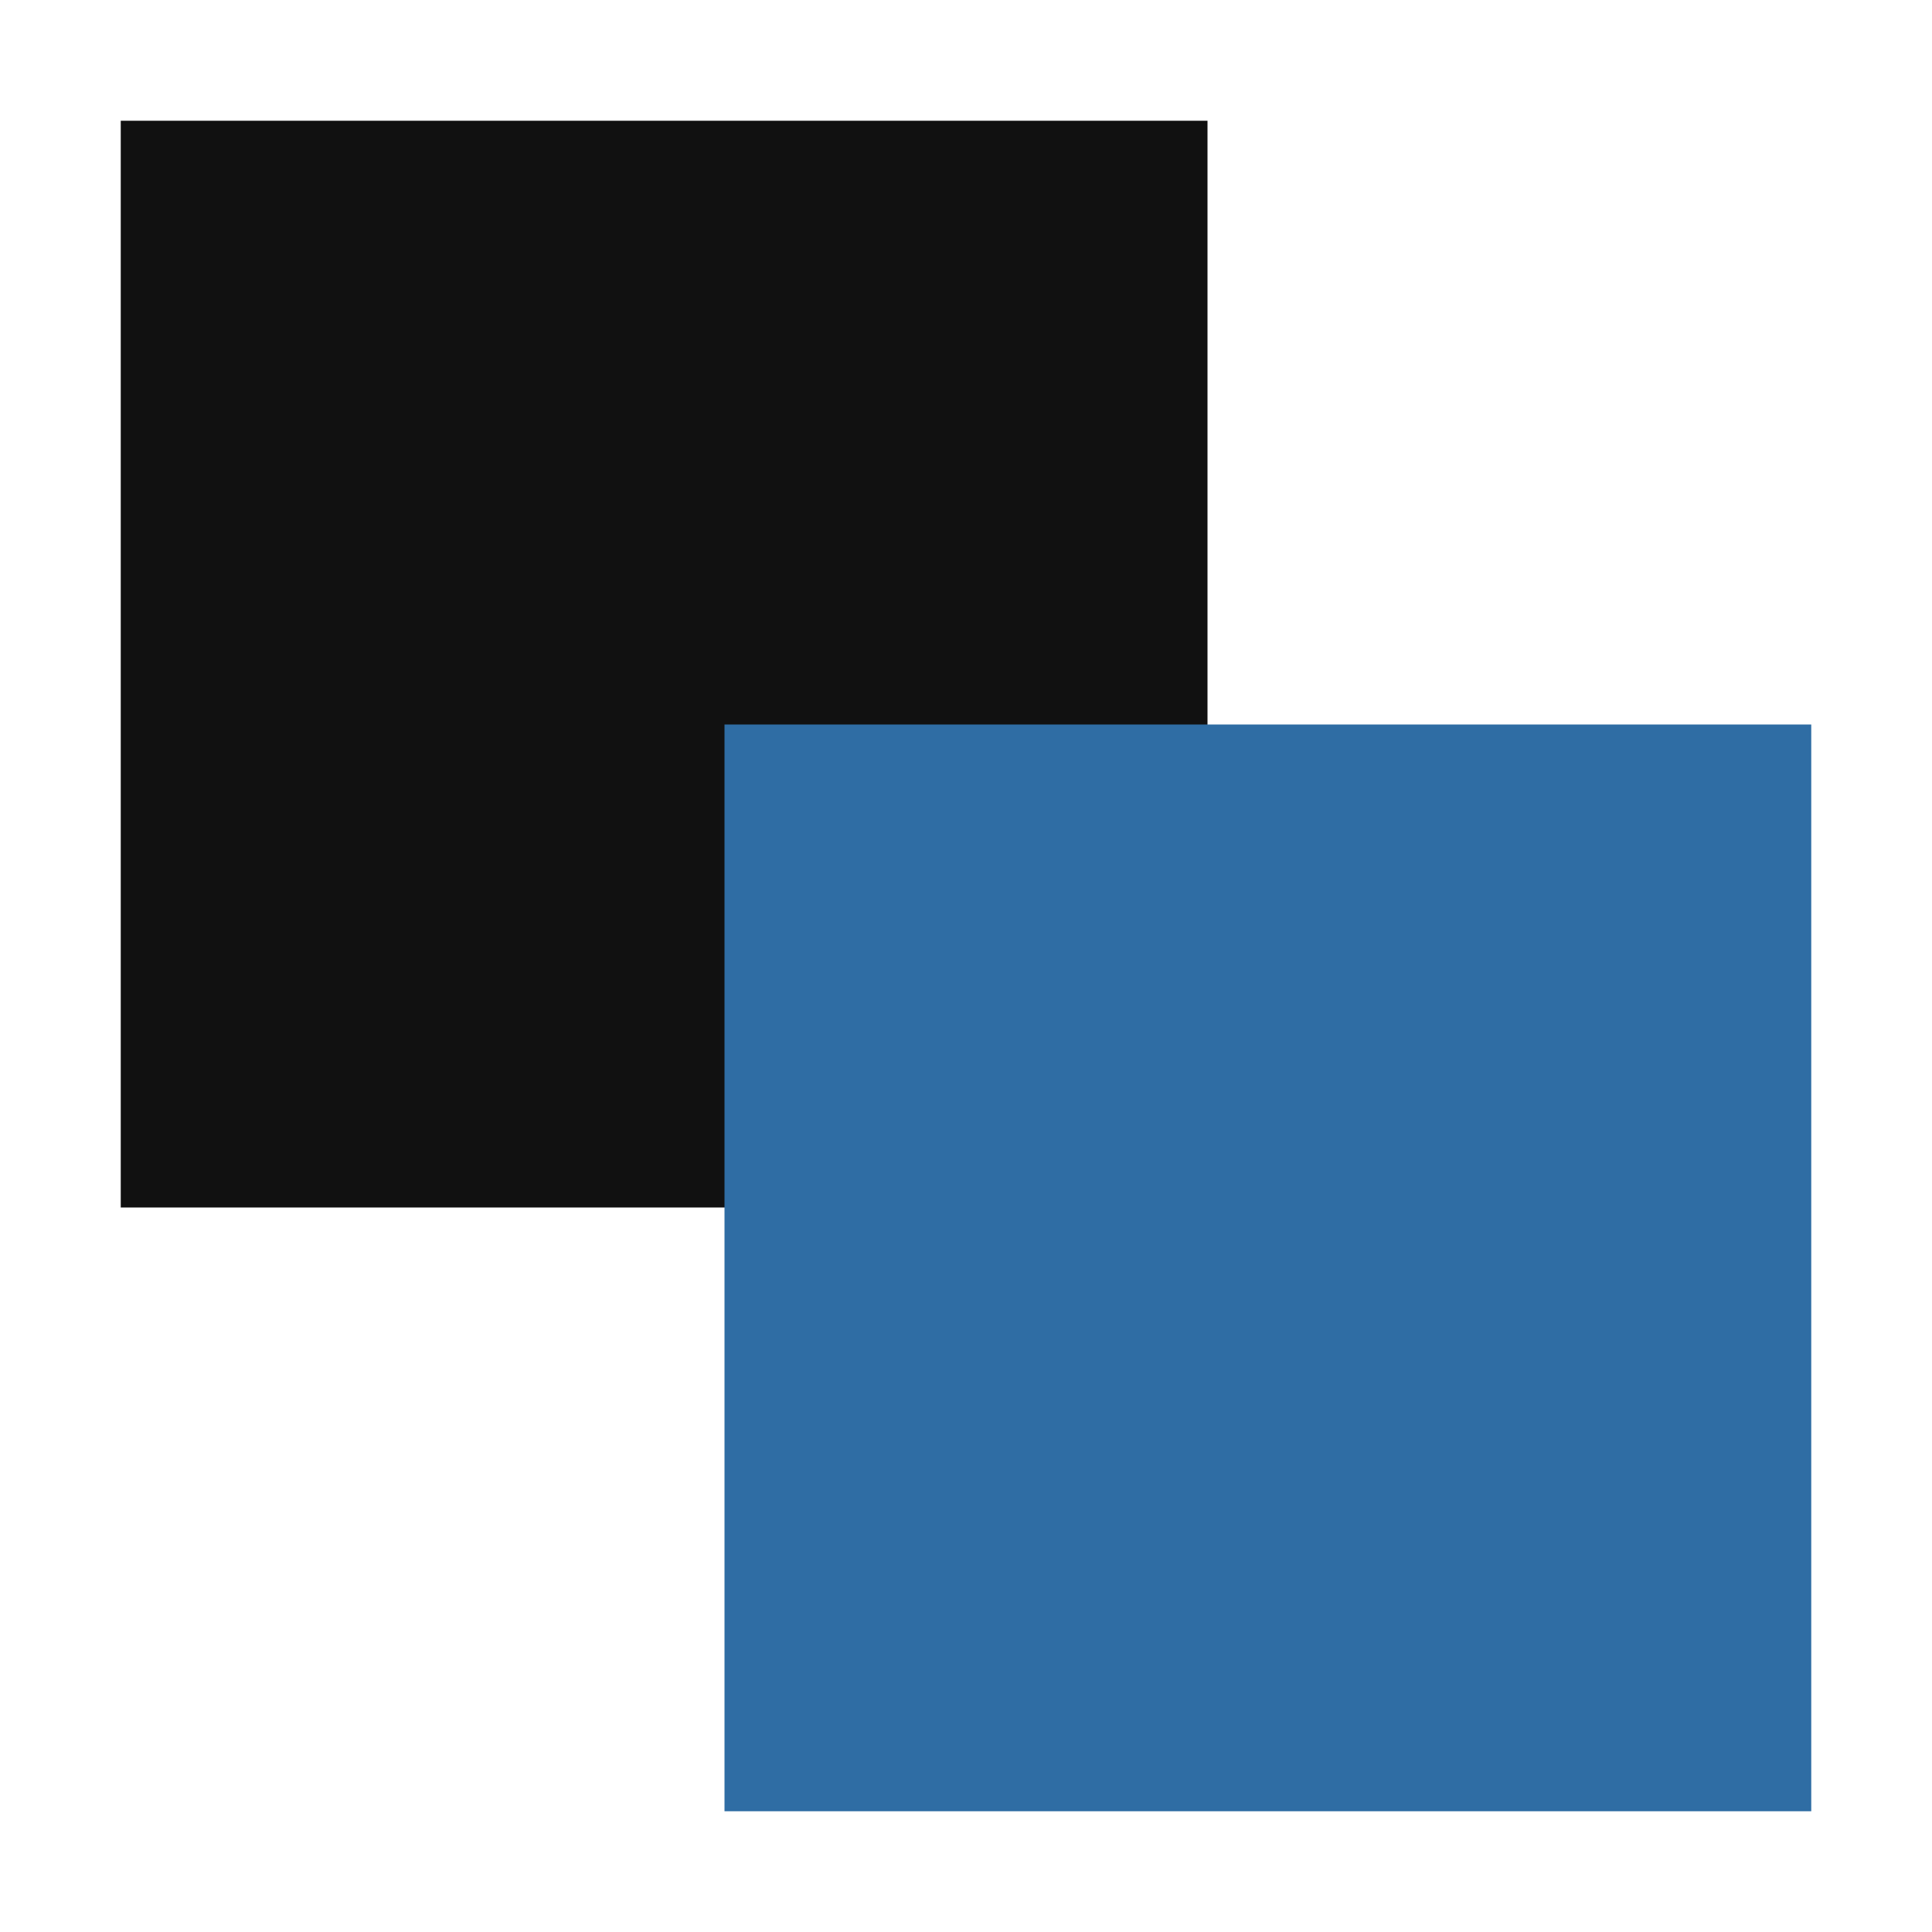
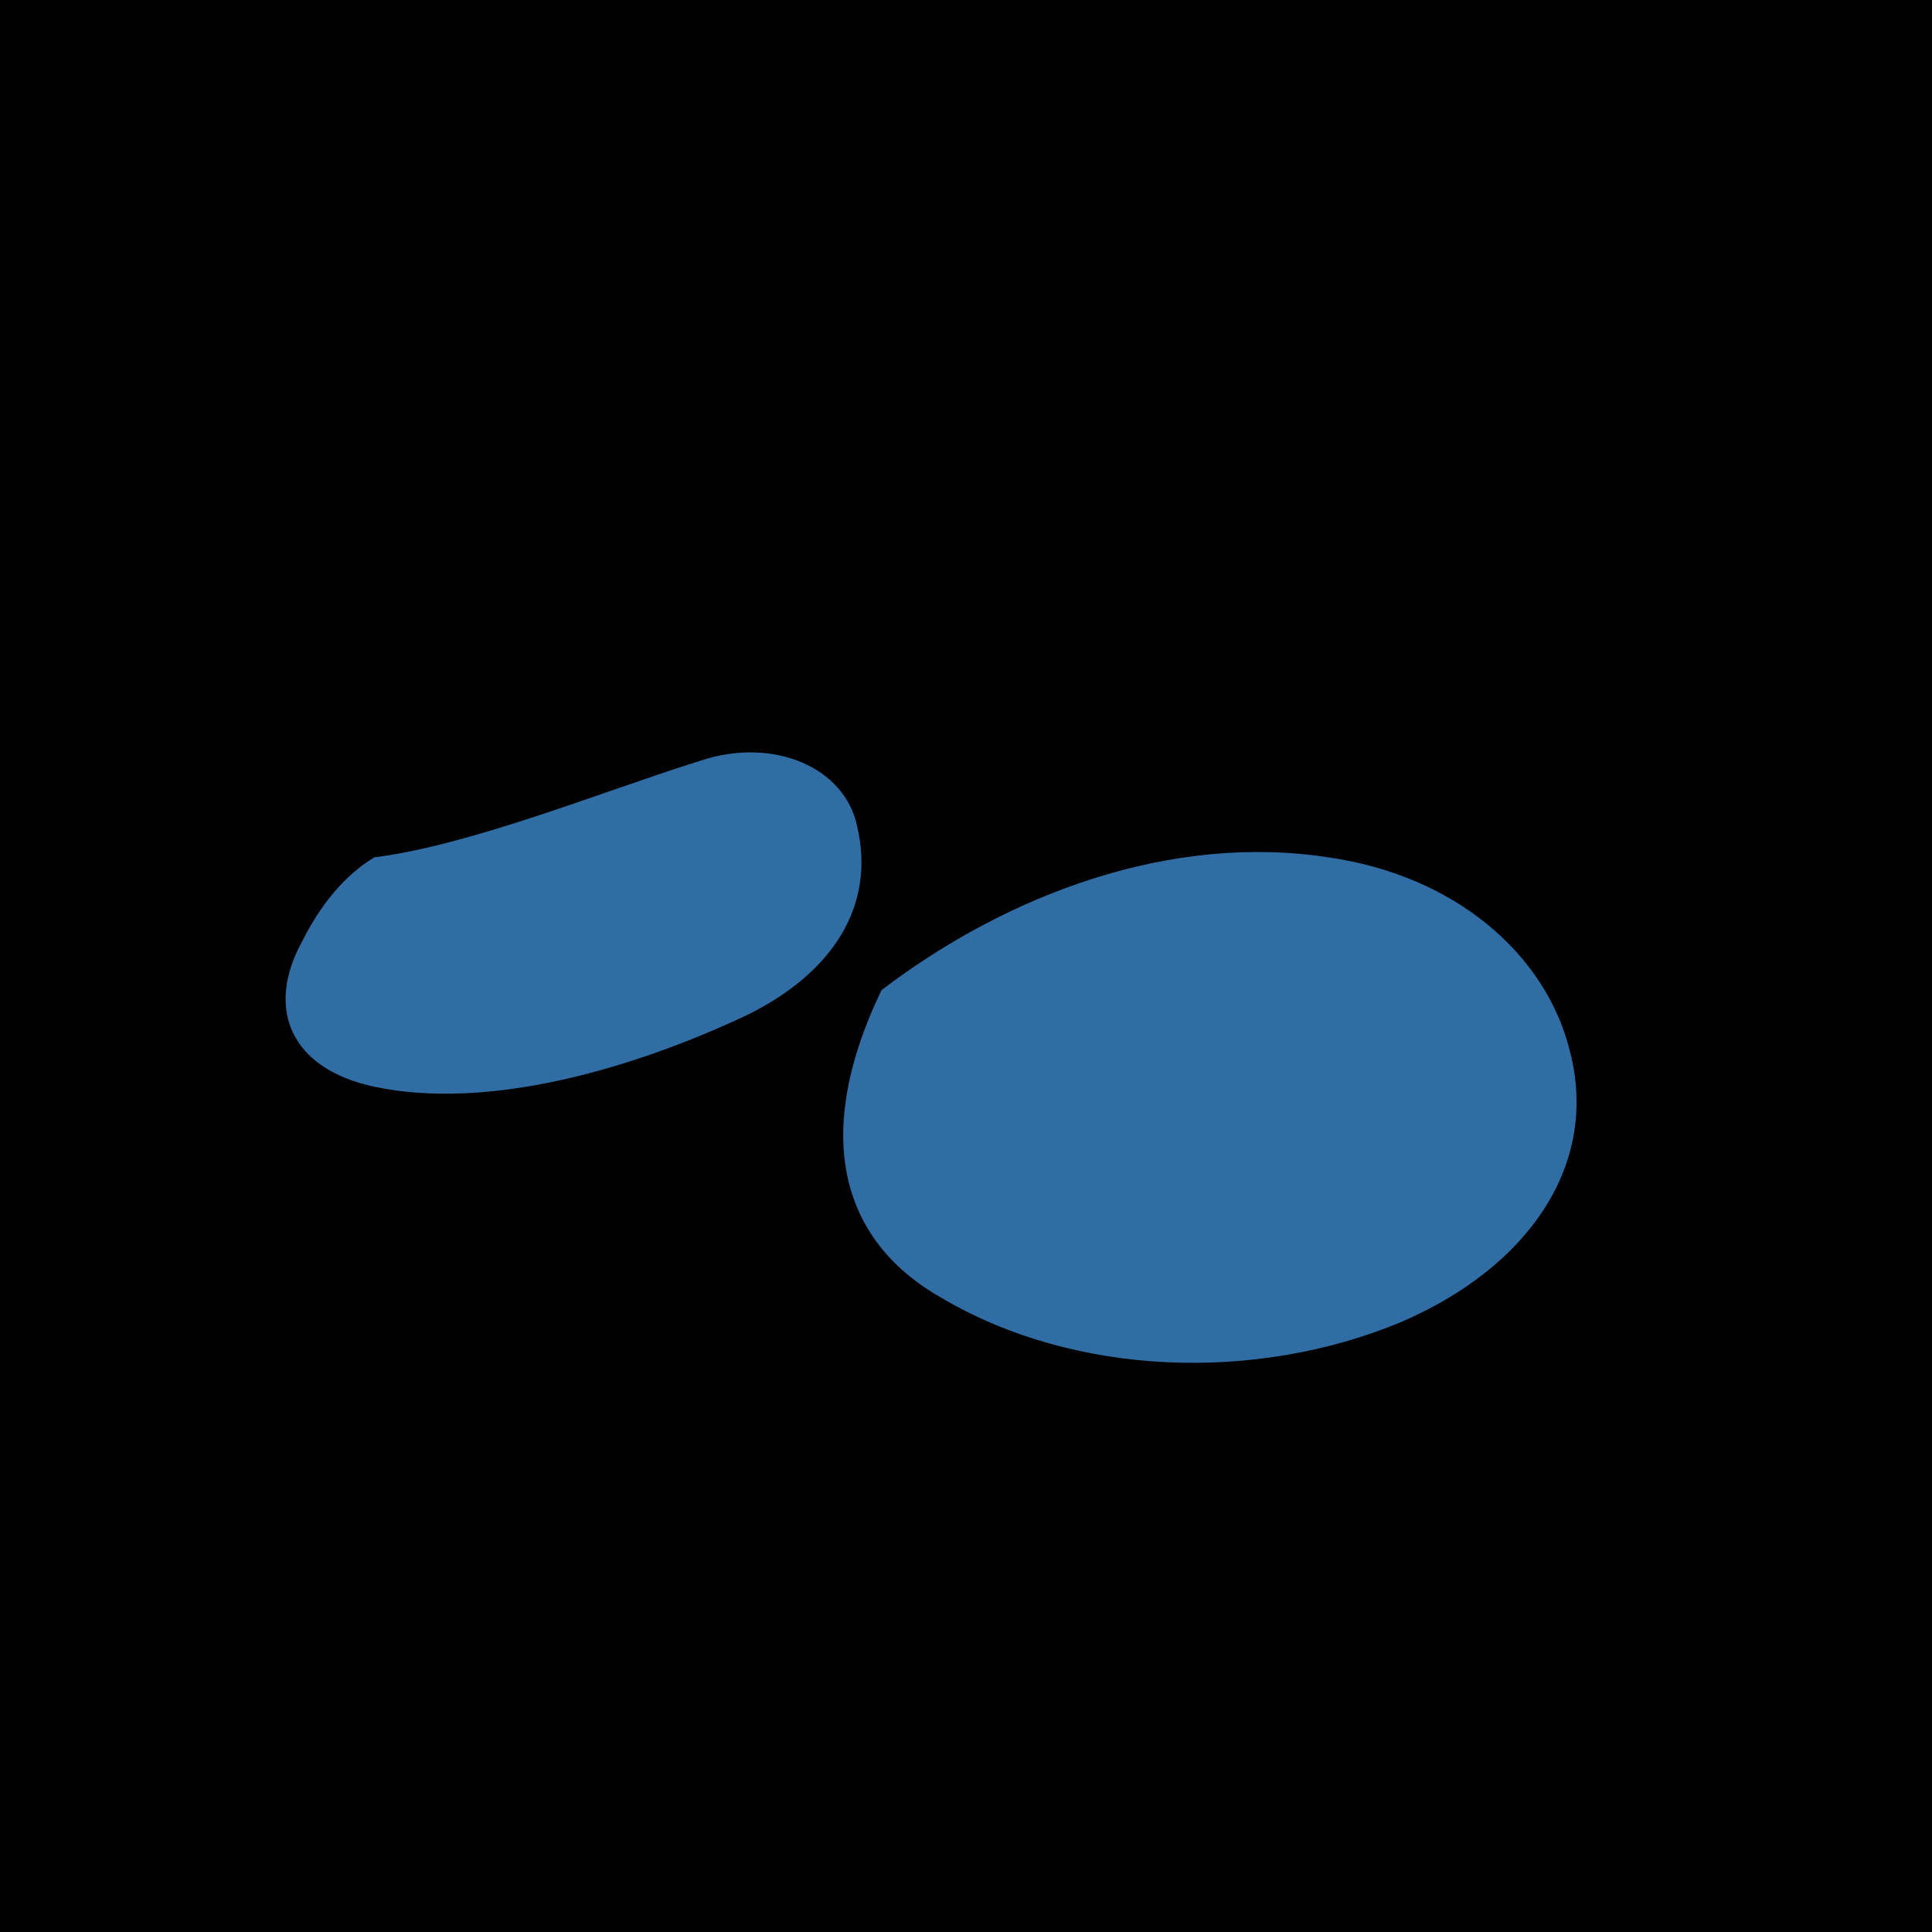
<svg xmlns="http://www.w3.org/2000/svg" viewBox="0 0 32 32">
-   <rect width="32" height="32" fill="#ffffff" />
-   <rect x="2" y="2" width="18" height="18" fill="#111111" />
-   <rect x="12" y="12" width="18" height="18" fill="#2F6DA4" />
+   <rect width="32" height="32" fill="#000" />
+   <path fill="#2F6DA4" d="M6.2 14.2c1.6-.2 3.8-1.1 5.4-1.6 1.2-.4 2.4.1 2.6 1.1.3 1.3-.4 2.4-1.8 3.1-1.9.9-4.3 1.6-6.2 1.2-1.4-.3-1.8-1.3-1.2-2.4.3-.6.7-1.1 1.2-1.4z" />
+   <path fill="#2F6DA4" d="M14.6 16.4c2.1-1.6 4.8-2.6 7.4-2.2 2.1.3 3.6 1.6 4 3.2.5 1.9-.7 3.6-2.8 4.5-2.4 1-5.4.9-7.6-.4-1.6-.9-2.2-2.6-1-5.1z" />
</svg>
